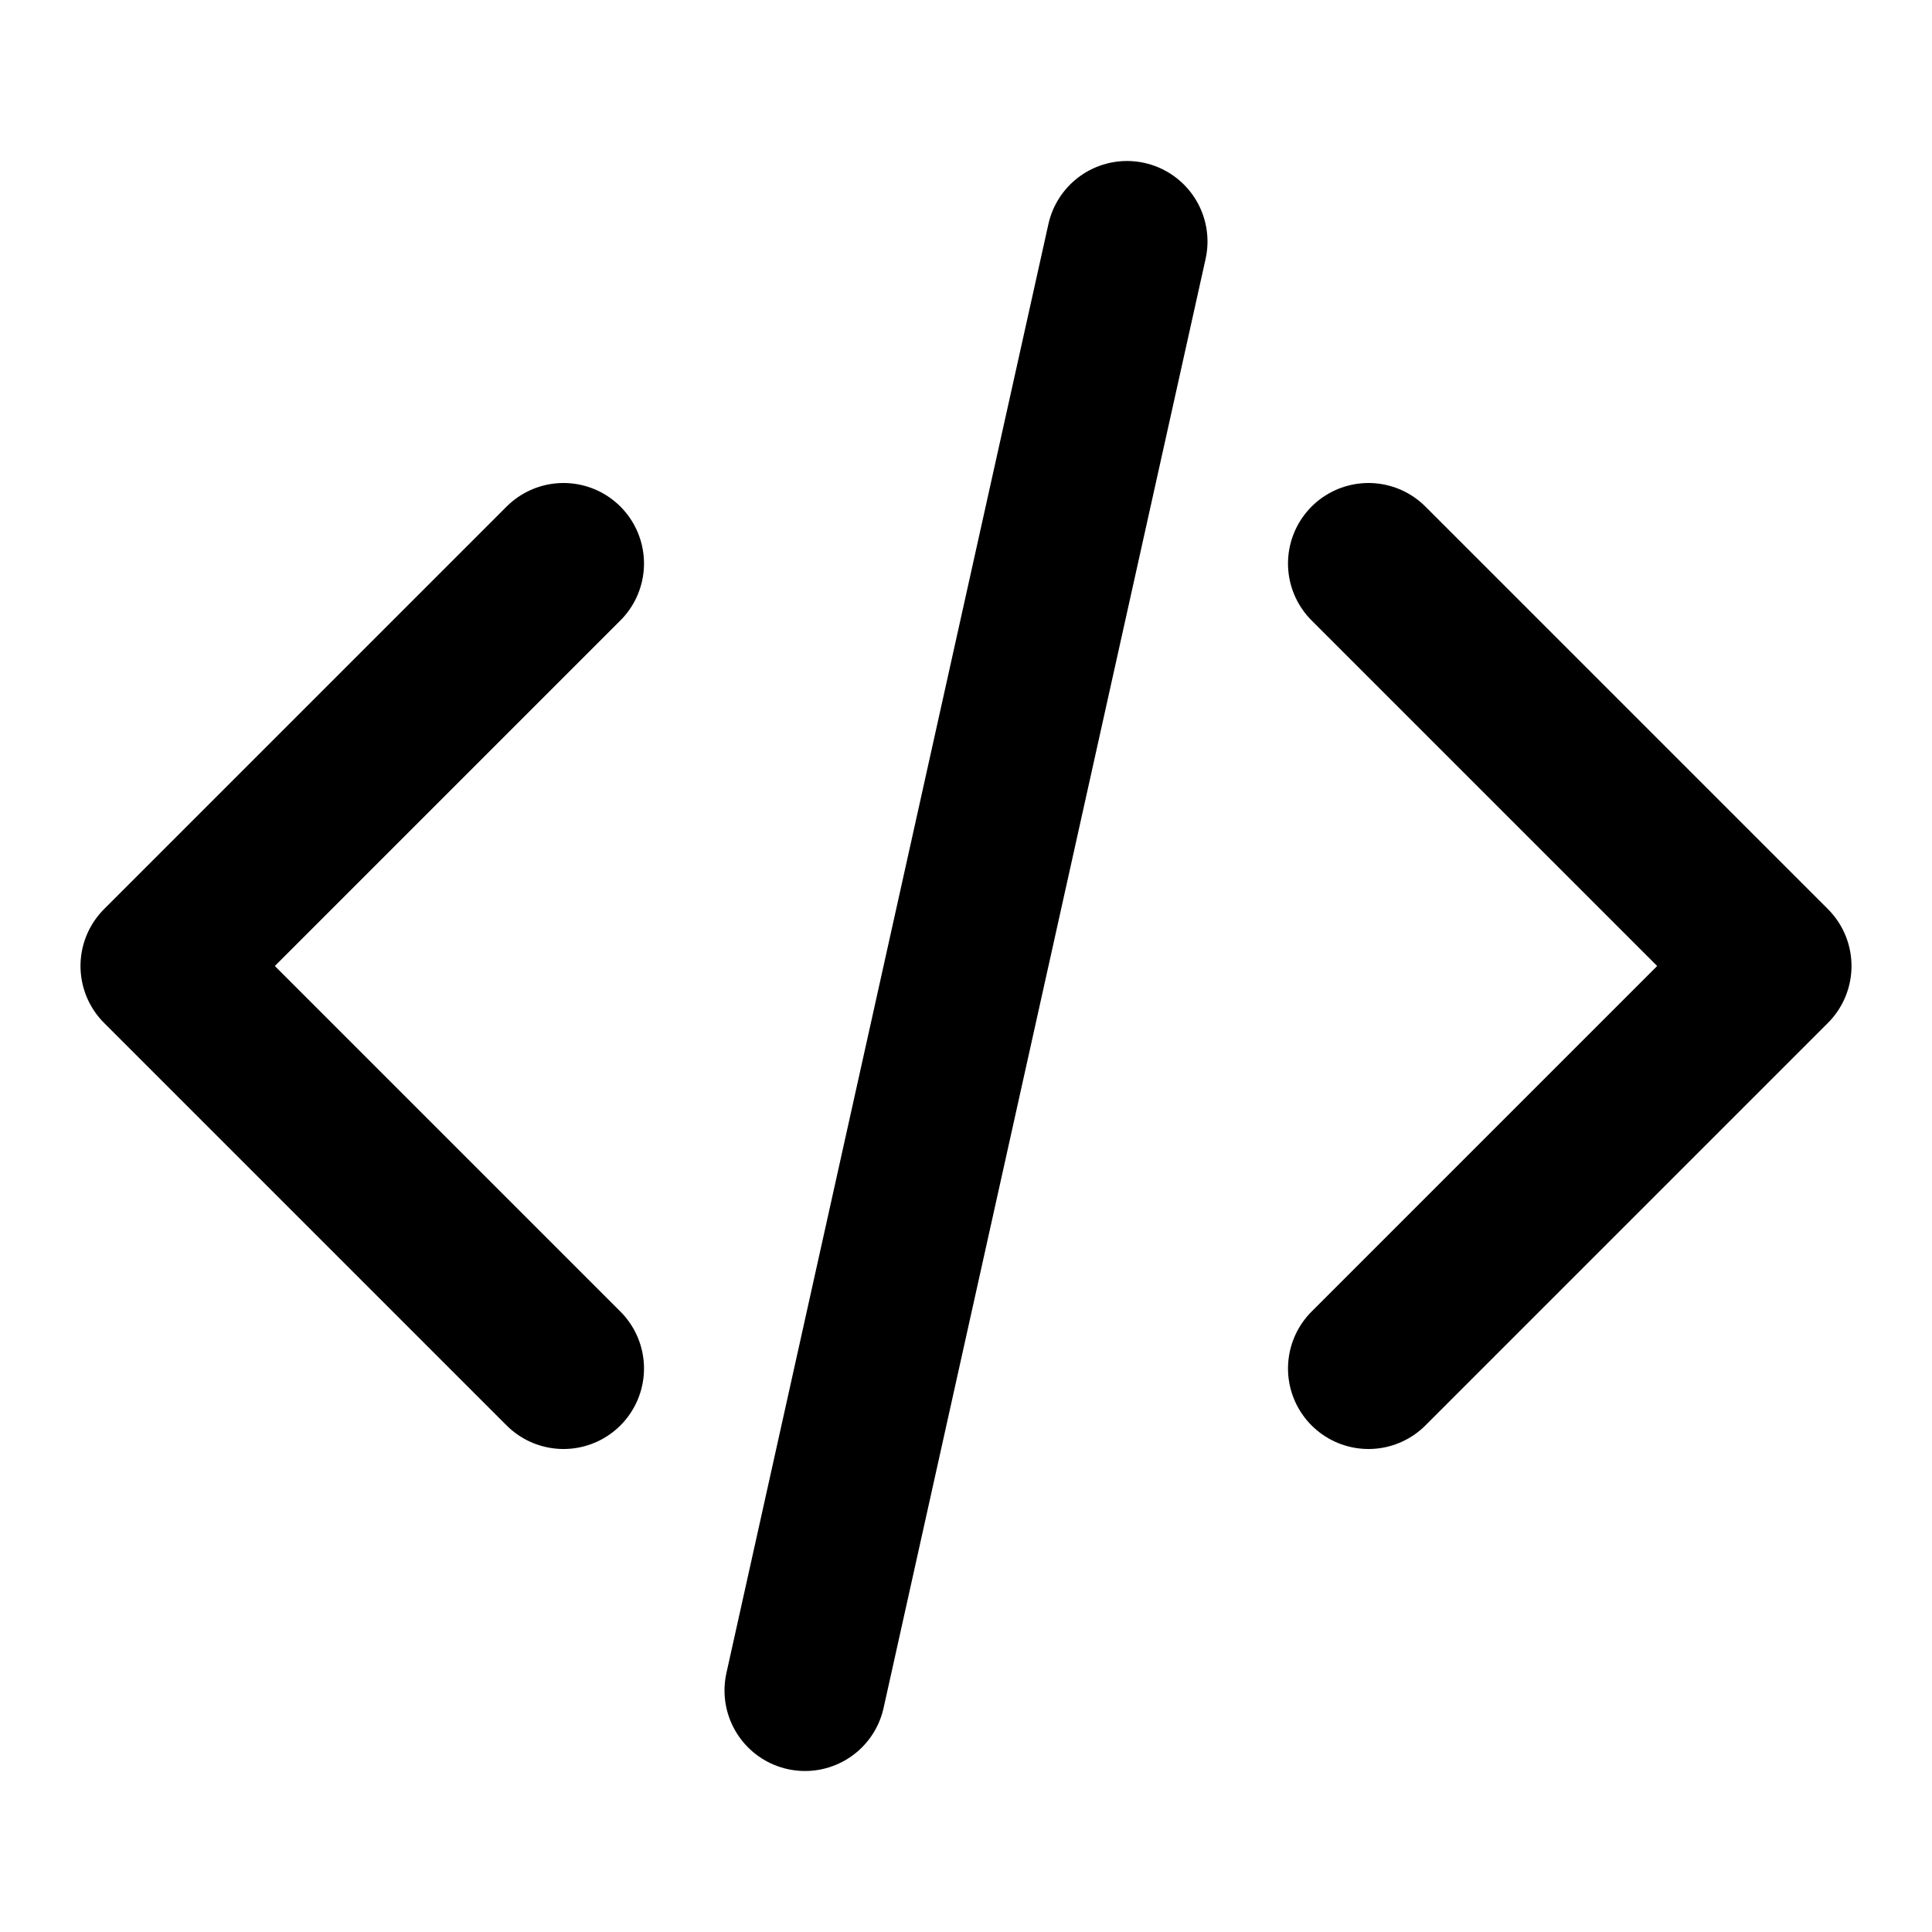
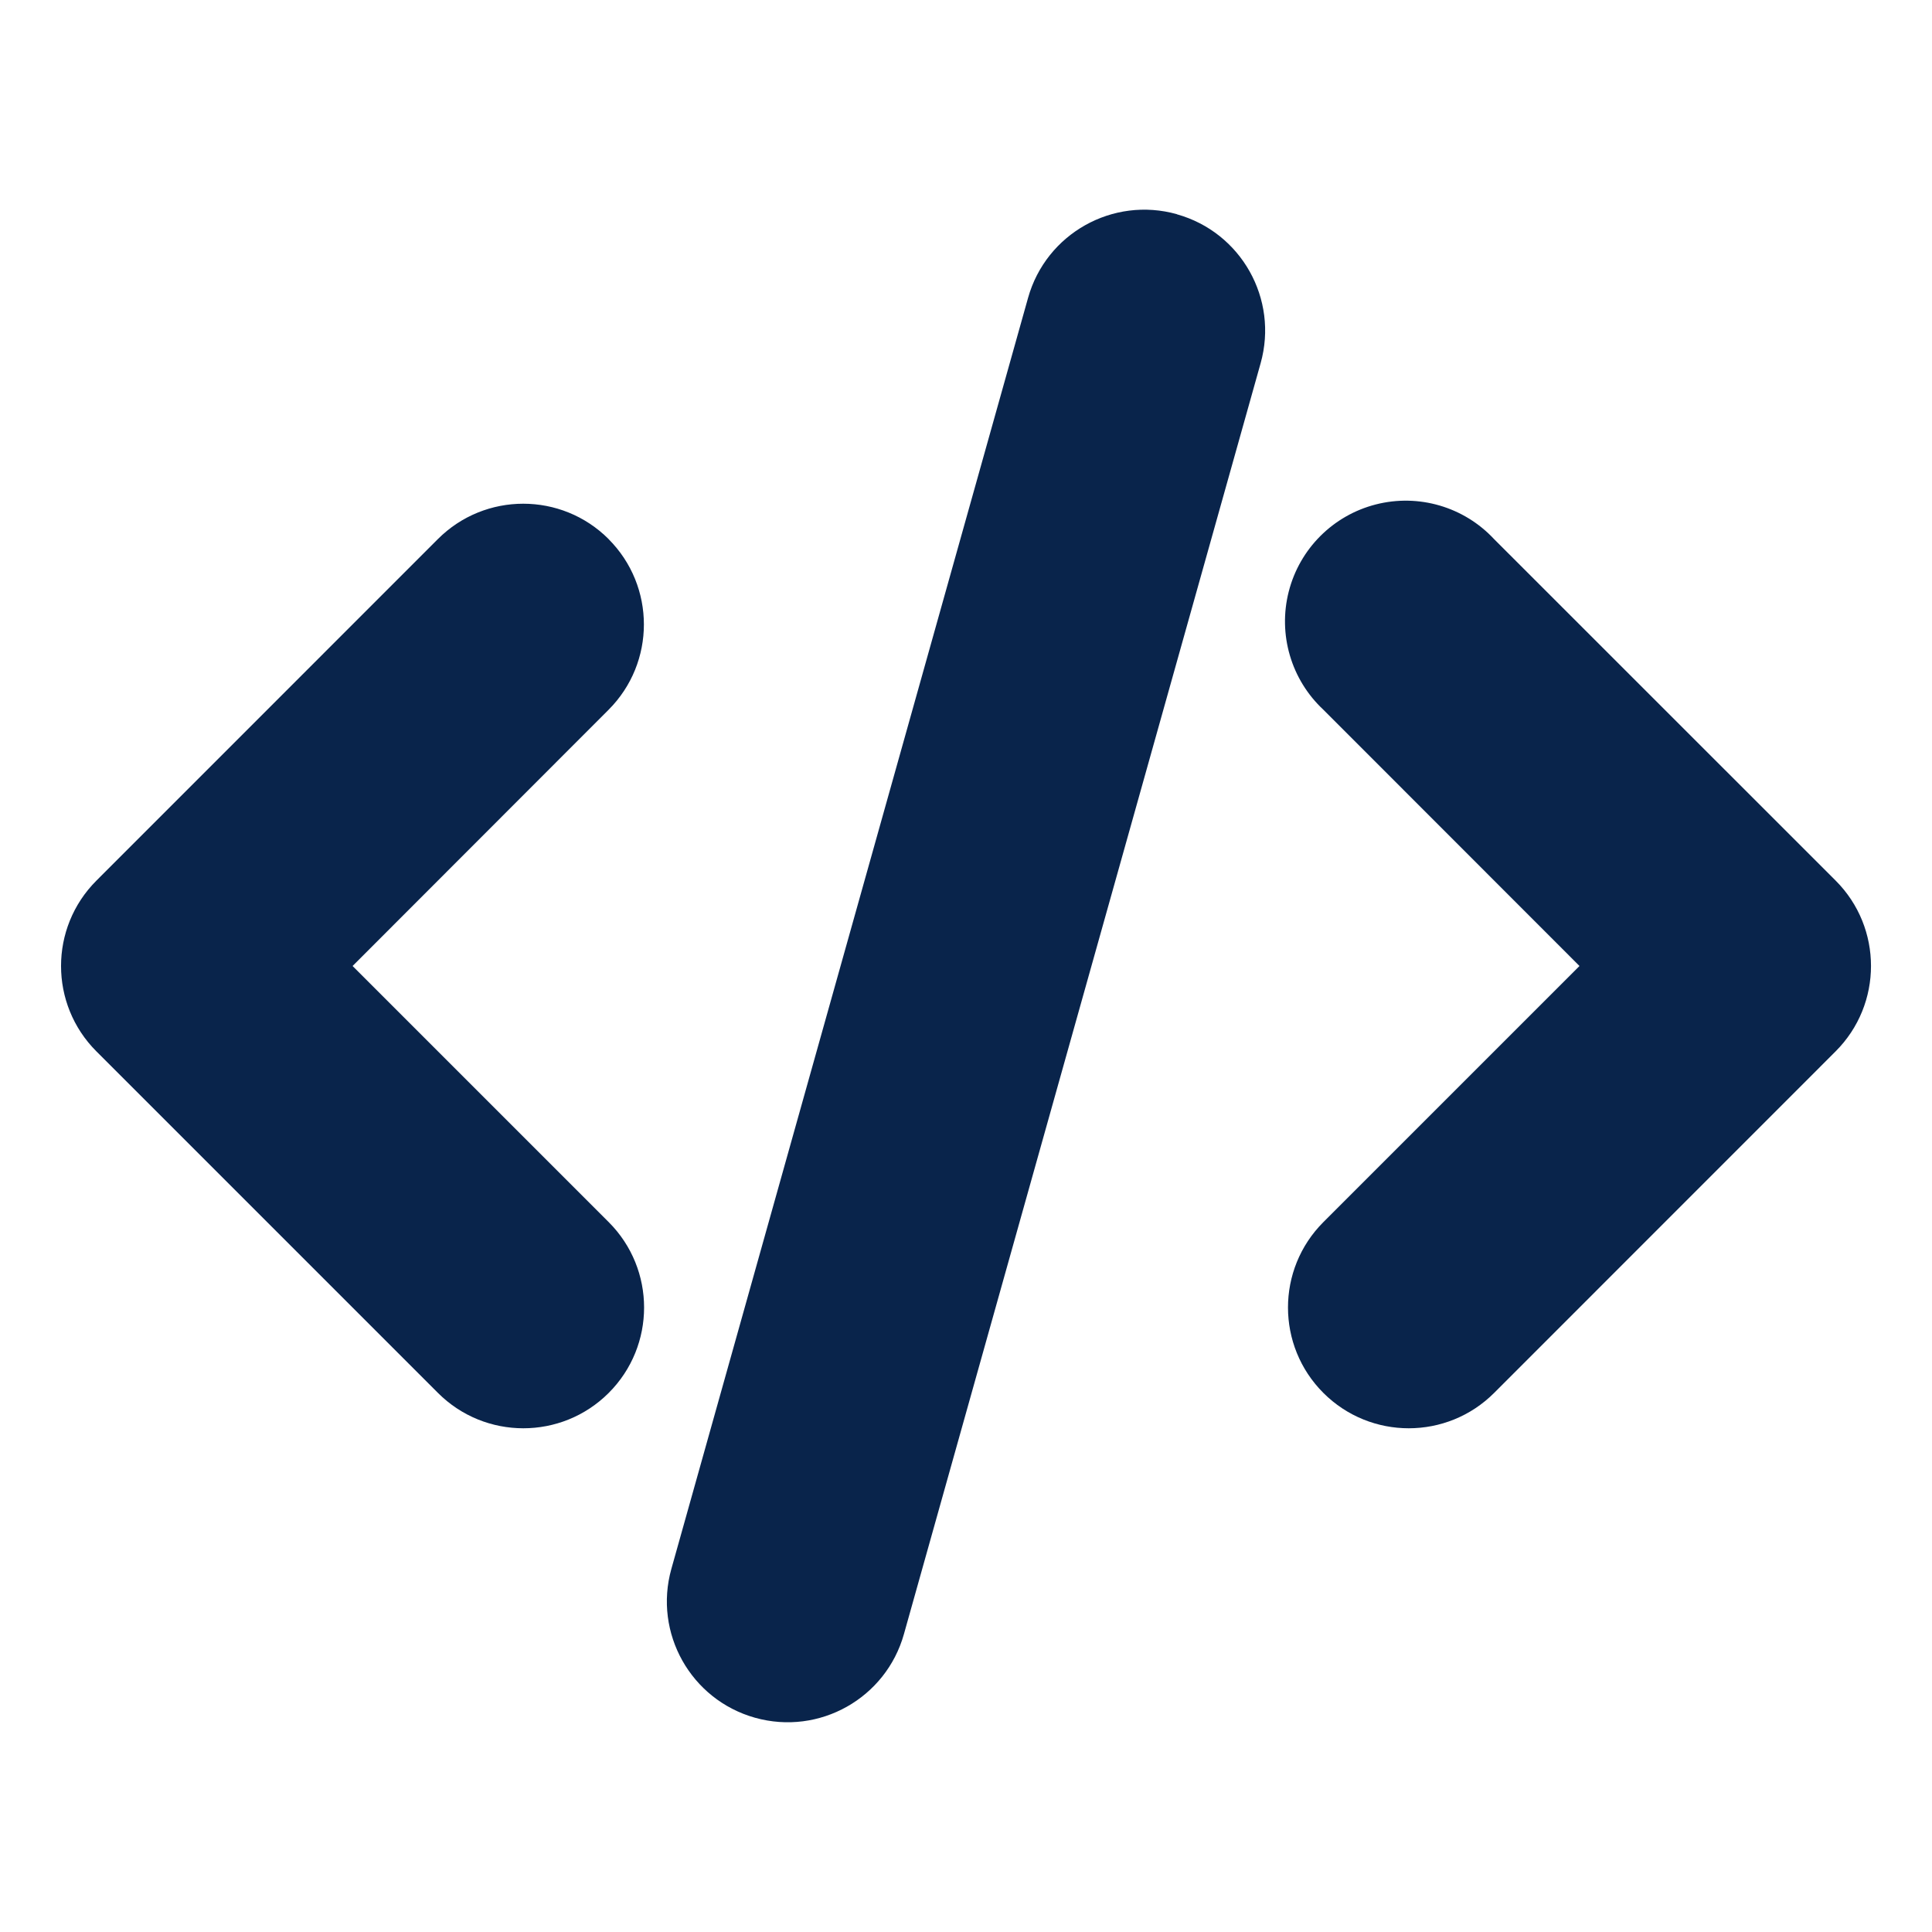
- <svg xmlns="http://www.w3.org/2000/svg" width="100%" height="100%" viewBox="0 0 24 24" fill="none">
-   <path d="M17 17L22 12L17 7M7 7L2 12L7 17M14 3L10 21" stroke="currentColor" stroke-width="2" stroke-linecap="round" stroke-linejoin="round" />
+ <svg xmlns="http://www.w3.org/2000/svg" width="24" height="24">
+   <g fill="none">
+     <path d="M0 0h24v24H0z" />
+     <path fill="#09244B" d="M14.62 2.662a1.5 1.5 0 0 1 1.04 1.85l-4.431 15.787a1.5 1.5 0 0 1-2.889-.81L12.771 3.7a1.5 1.5 0 0 1 1.85-1.039ZM7.56 6.697a1.5 1.5 0 0 1 0 2.12L4.38 12l3.182 3.182a1.5 1.5 0 1 1-2.122 2.121L1.197 13.06a1.5 1.5 0 0 1 0-2.12l4.242-4.243a1.5 1.5 0 0 1 2.122 0Zm8.88 2.12a1.5 1.5 0 1 1 2.12-2.12l4.243 4.242a1.5 1.5 0 0 1 0 2.121l-4.242 4.243a1.5 1.5 0 1 1-2.122-2.121L19.621 12z" />
+   </g>
</svg>
